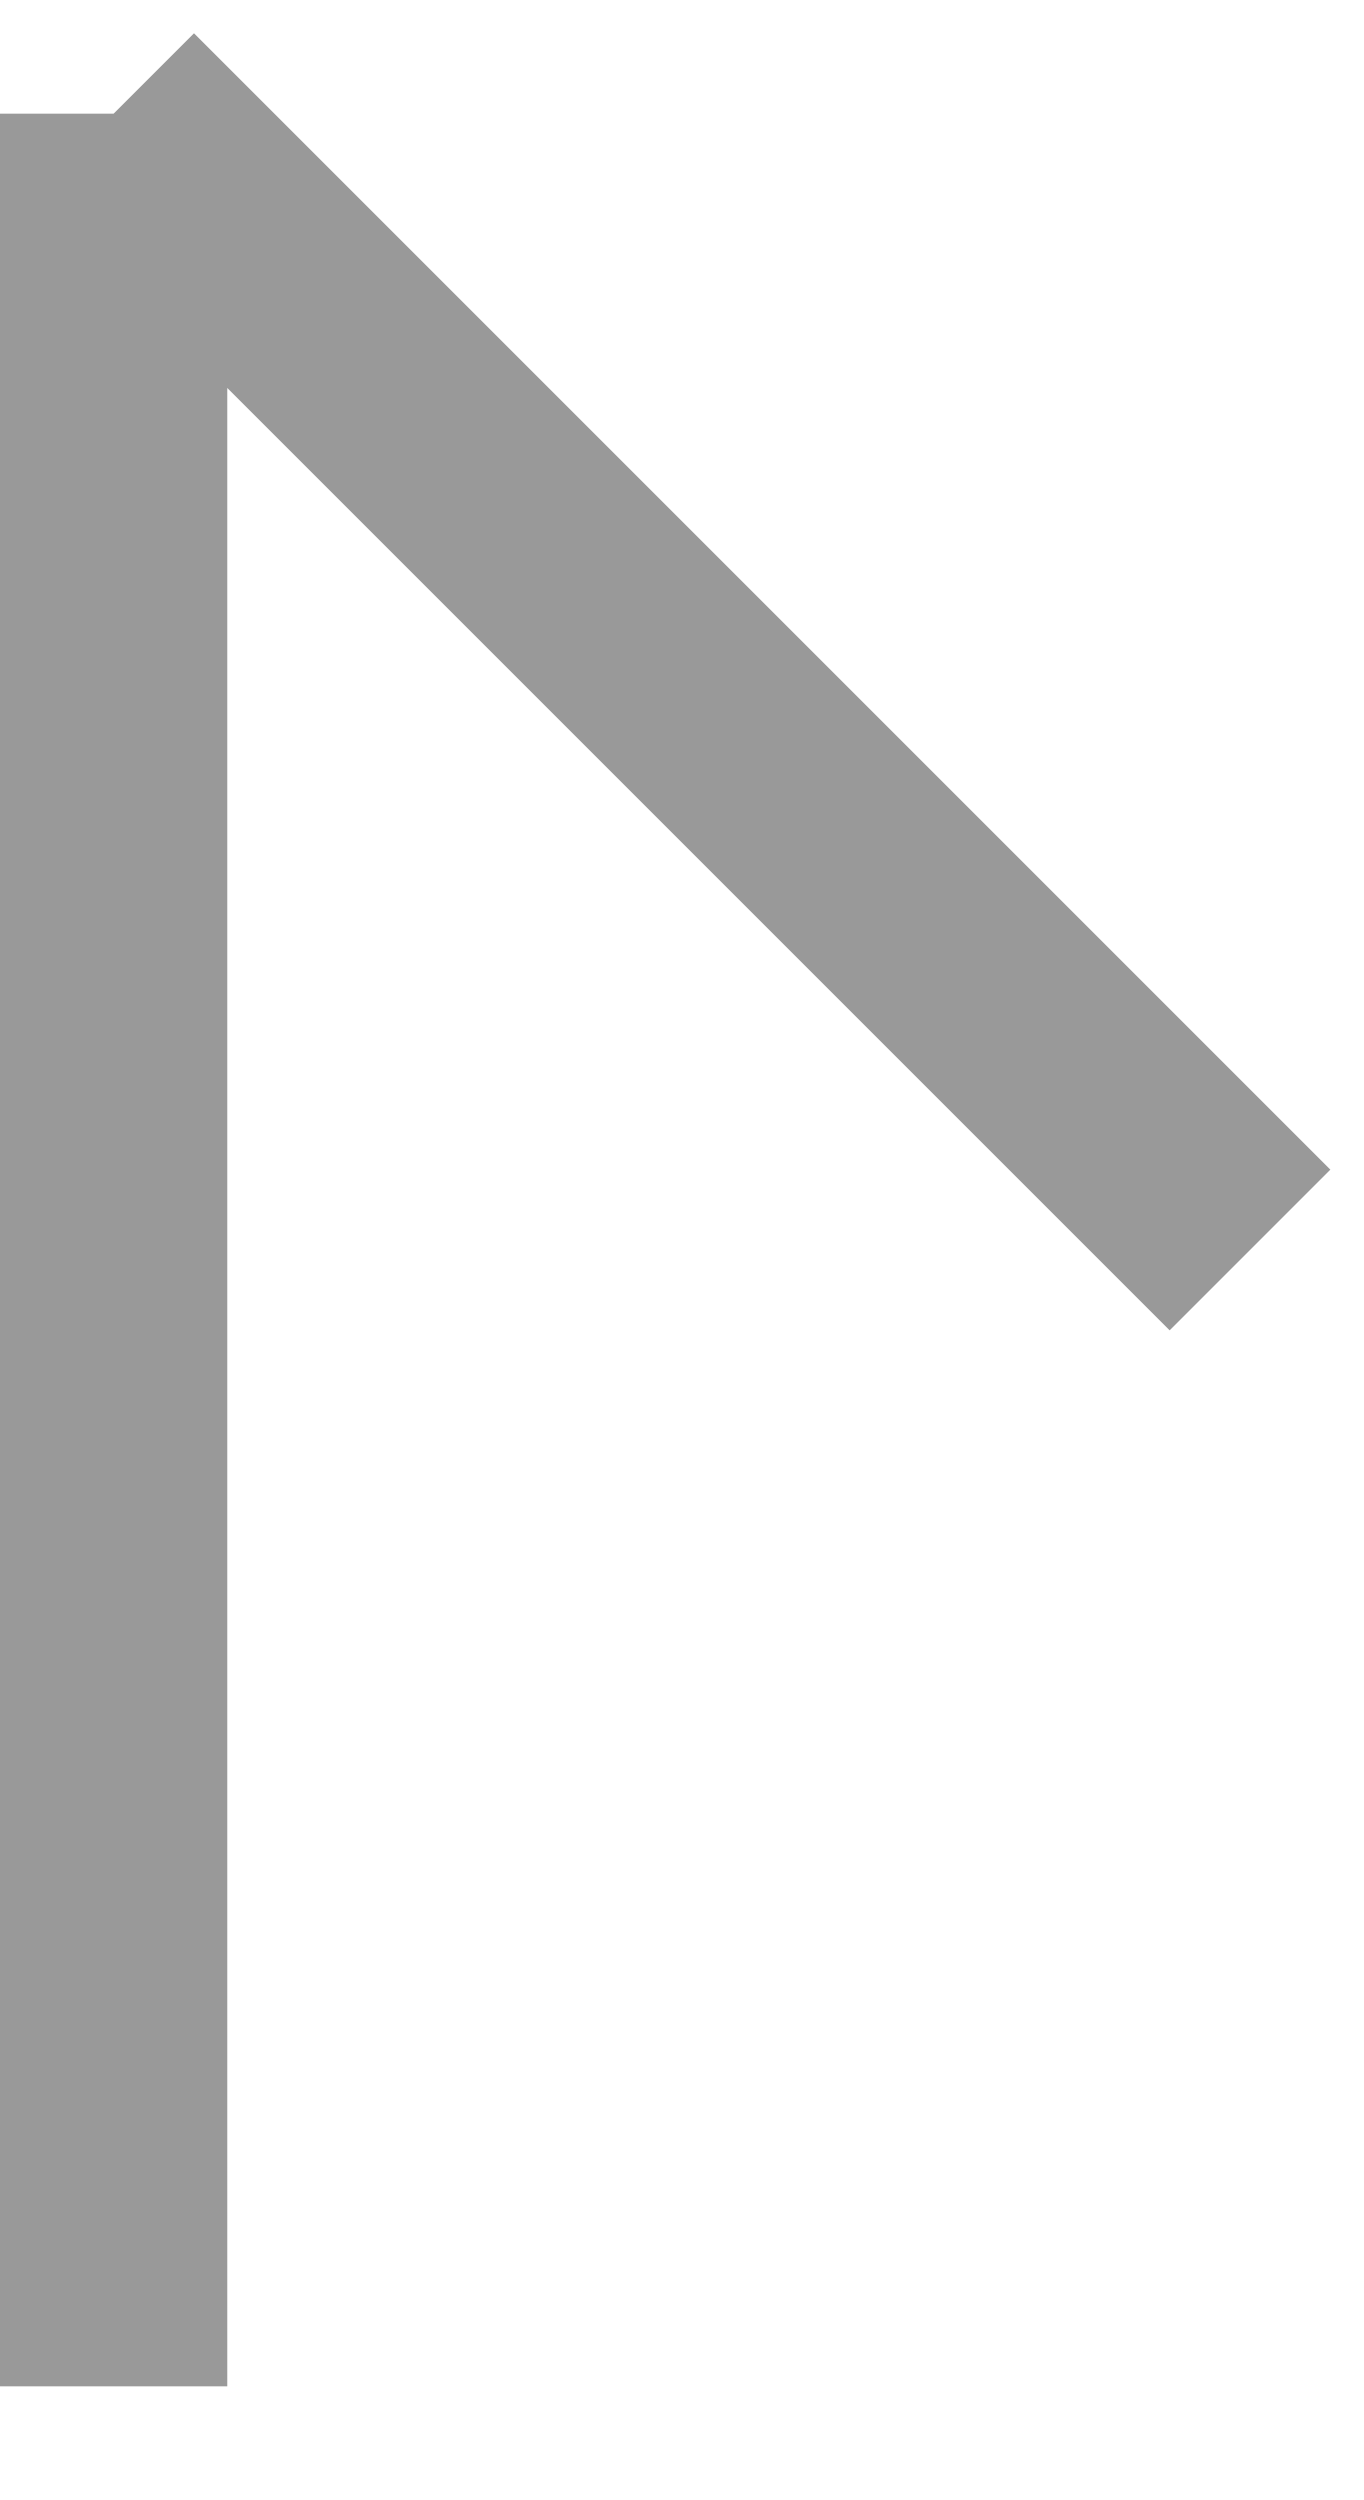
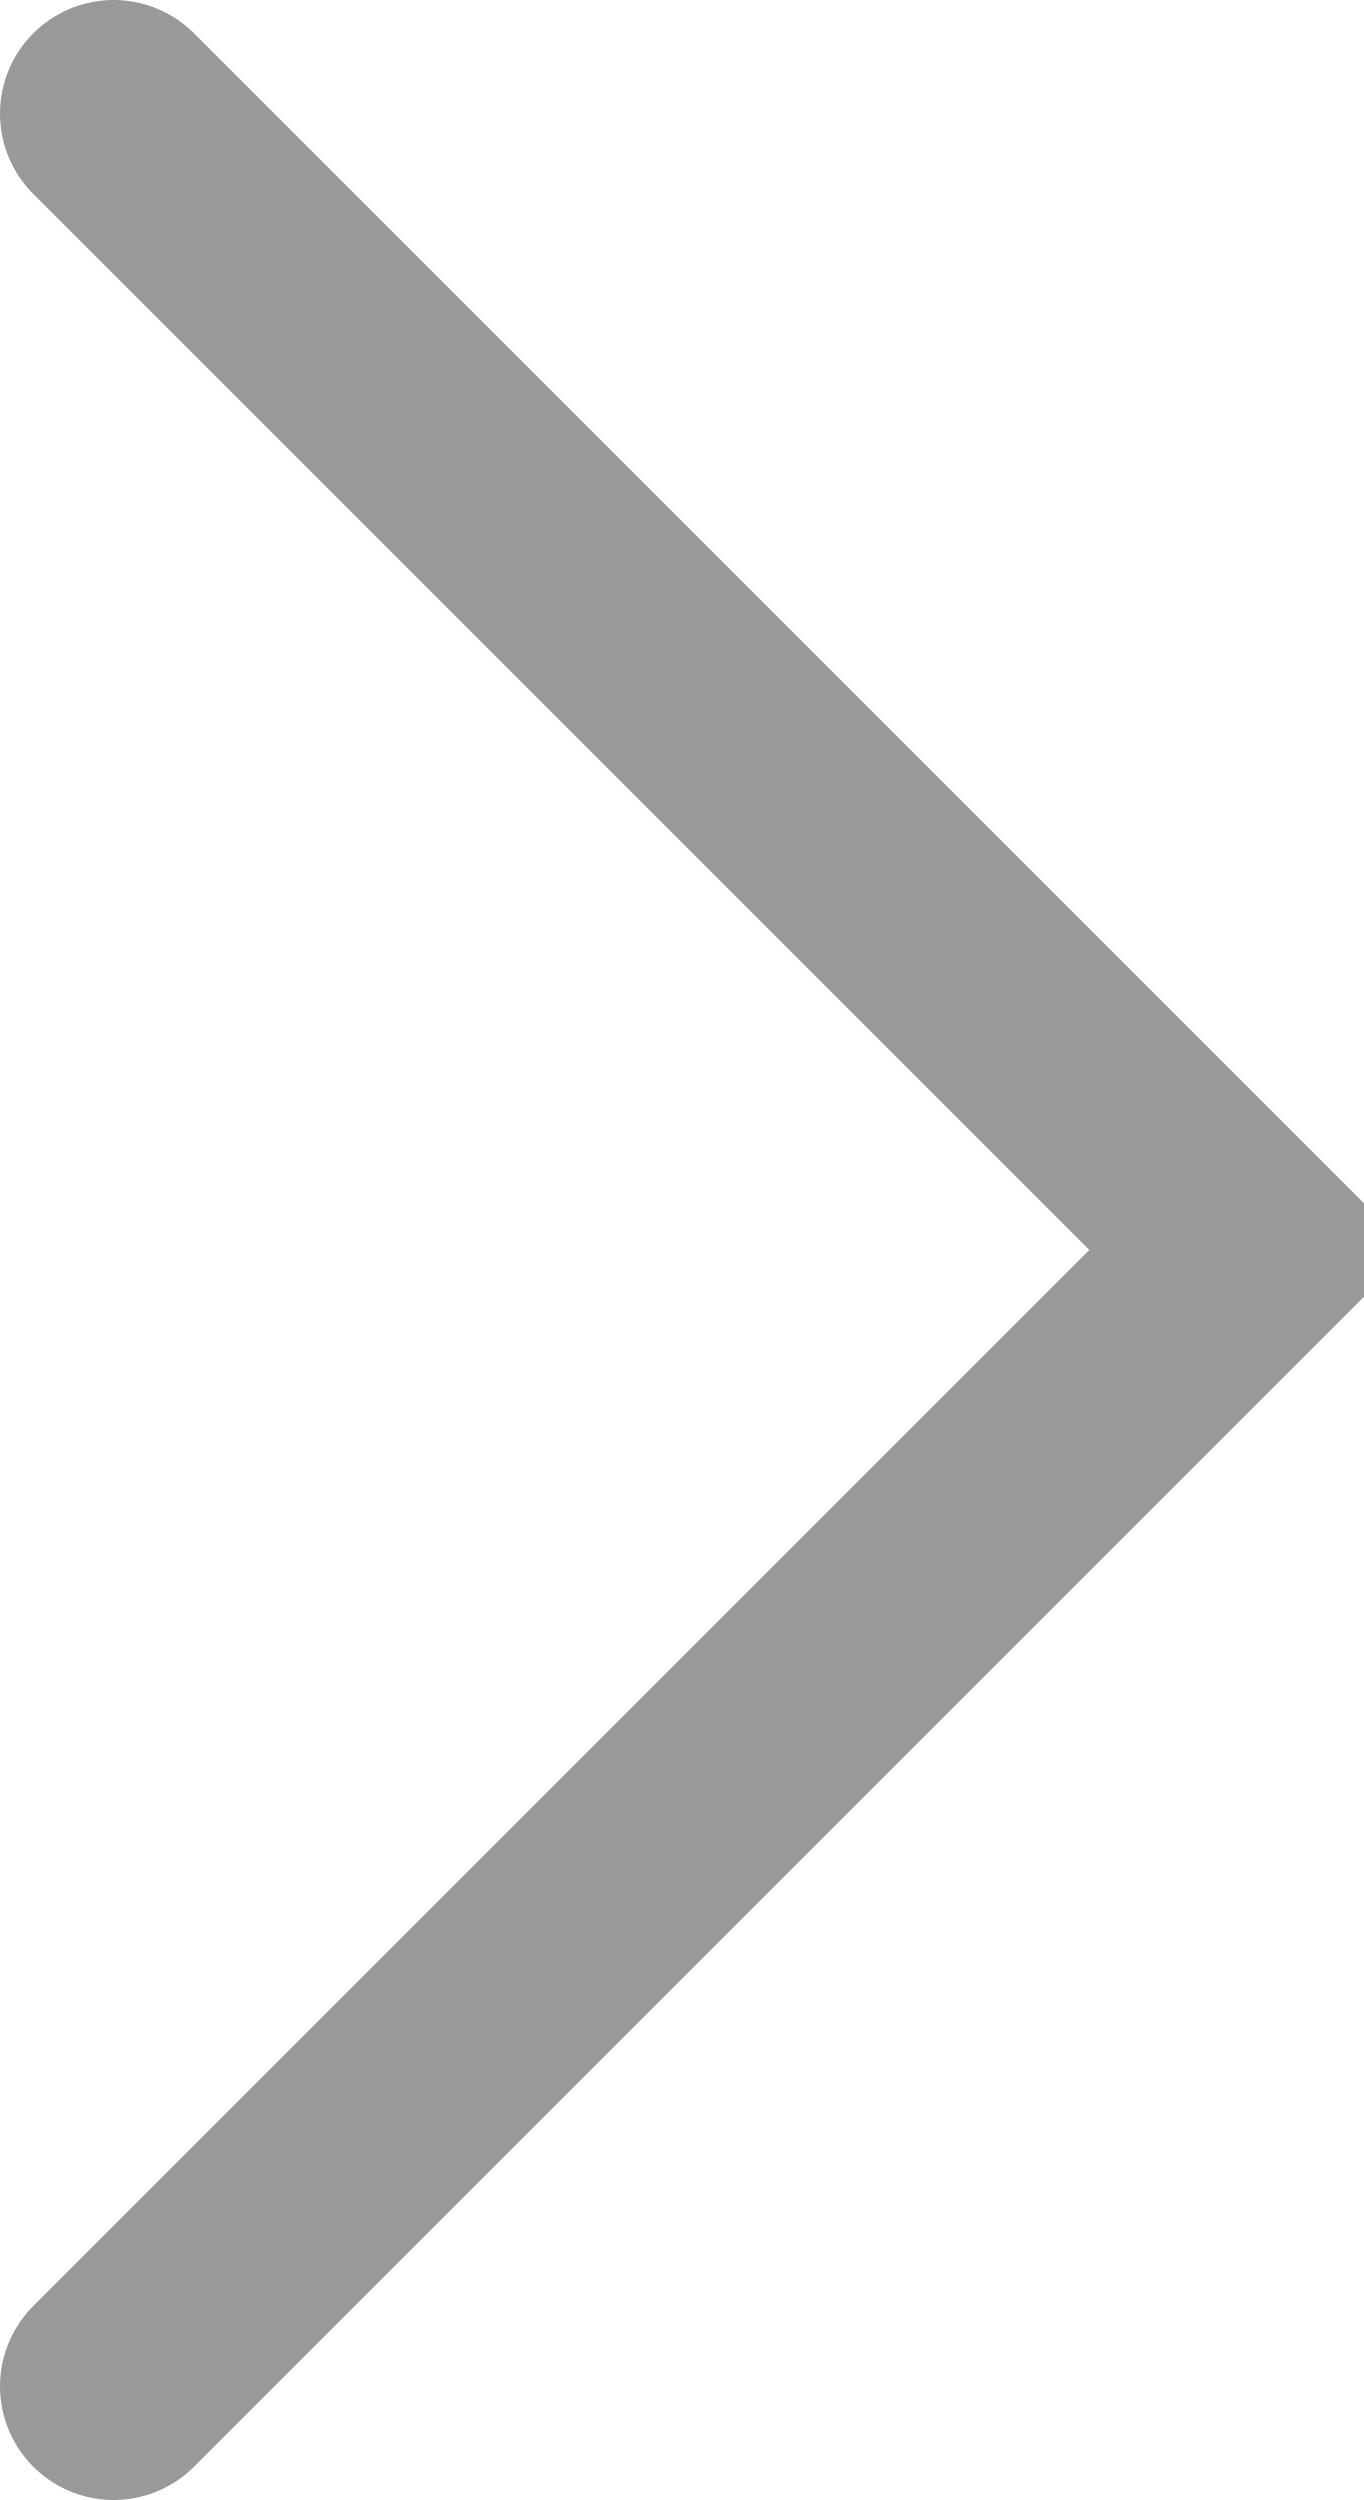
<svg xmlns="http://www.w3.org/2000/svg" height="22" width="12" viewBox="0 0 12 22">
-   <path stroke-linejoin="miter" stroke-linecap="round" stroke-width="2" stroke="#000000" fill="none" opacity="0.4" fill-rule="evenodd" d="M 1 1 L 11 11 Z L 1 21 Z" />
+   <path stroke-linejoin="miter" stroke-linecap="round" stroke-width="2" stroke="#000000" fill="none" opacity="0.4" fill-rule="evenodd" d="M 1 1 C 1 1 11 11 11 11 C 11 11 1 21 1 21" />
</svg>
